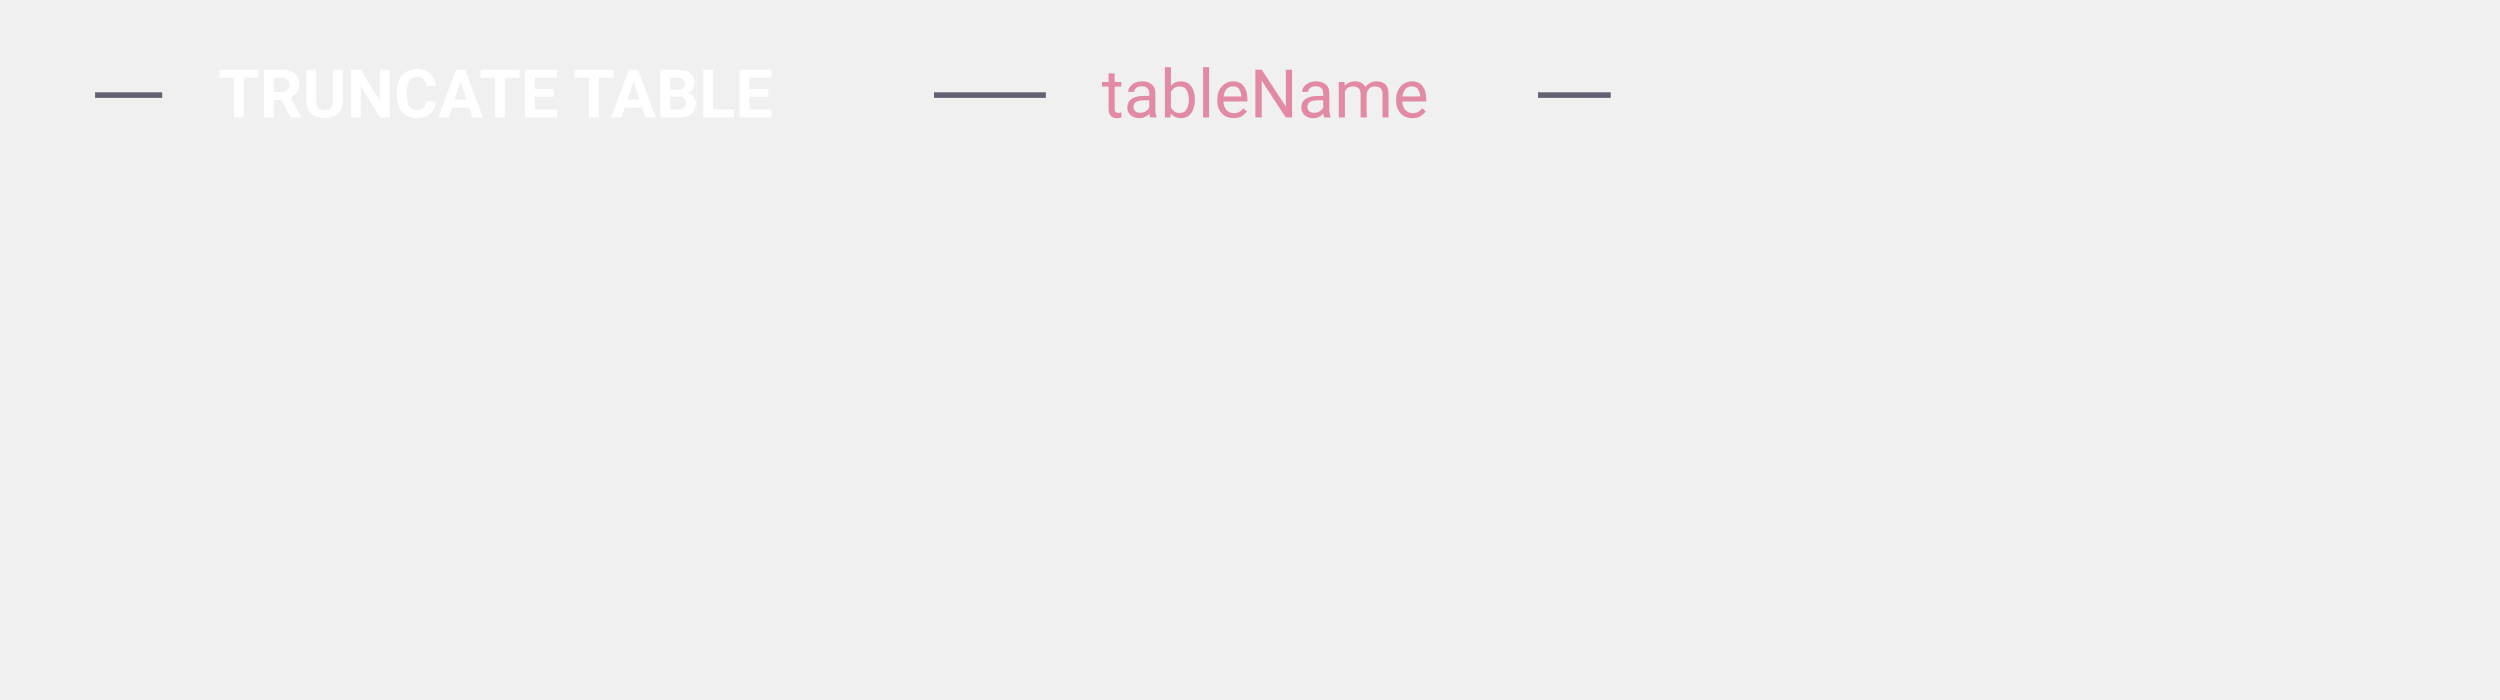
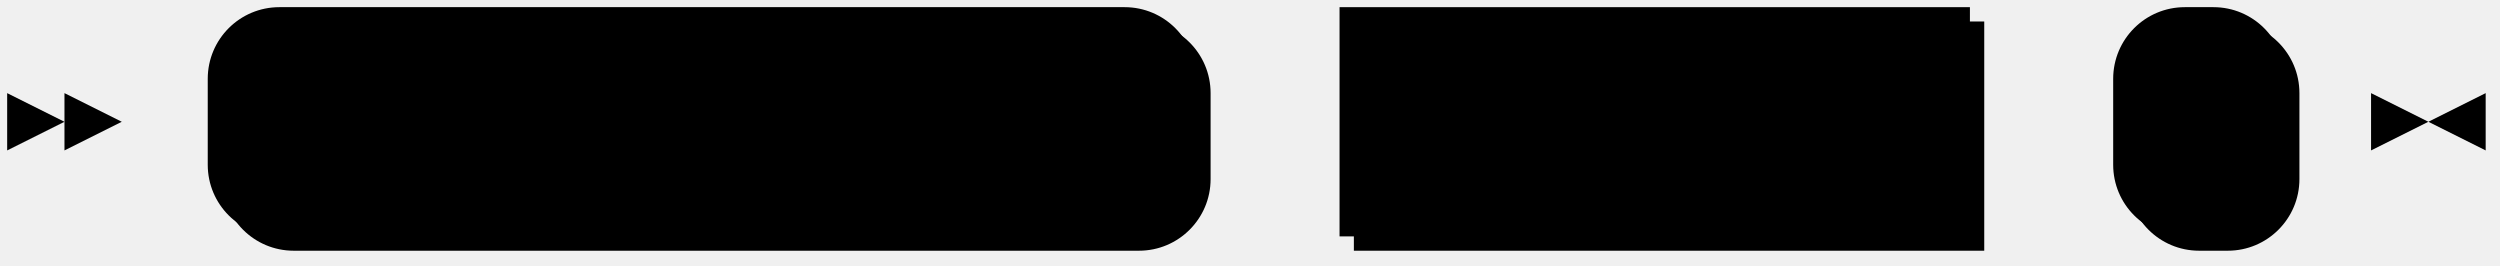
- <svg xmlns="http://www.w3.org/2000/svg" xmlns:xlink="http://www.w3.org/1999/xlink" width="447" height="125">
-   <defs>
-     <style type="text/css">@namespace "http://www.w3.org/2000/svg";polygon,rect{fill:none;stroke:none}</style>
-   </defs>
+ <svg xmlns="http://www.w3.org/2000/svg" xmlns:html="http://www.w3.org/1999/xhtml" xmlns:xlink="http://www.w3.org/1999/xlink" width="349" height="37">
+   <html:defs>
+     <html:style type="text/css">
+   text.nonterminal,
+   text.terminal {
+     font-family: -apple-system, BlinkMacSystemFont, "Segoe UI", Roboto,
+       Ubuntu, Cantarell, Helvetica, sans-serif;
+     font-size: 12px;
+   }
+   text.terminal {
+     fill: #fff;
+     font-weight: 700;
+   }
+   text.nonterminal {
+     fill: #e289a4;
+     font-weight: 400;
+   }
+   polygon,
+   rect {
+     fill: none;
+     stroke: none;
+   }
+   rect.terminal {
+     fill: none;
+     stroke: #be2f5b;
+   }
+   rect.nonterminal {
+     fill: rgba(255, 255, 255, 0.1);
+     stroke: none;
+   }
+   .line {
+     fill: none;
+     stroke: #636273;
+   }
+ </html:style>
+   </html:defs>
  <polygon points="9 17 1 13 1 21" />
  <polygon points="17 17 9 13 9 21" />
  <rect x="31" y="3" width="138" height="32" rx="10" />
-   <rect x="29" y="1" width="138" height="32" class="terminal" rx="10" fill="none" stroke="#be2f5b" />
-   <text class="terminal" x="39" y="21" font-family="-apple-system,BlinkMacSystemFont,&quot;Segoe UI&quot;,Roboto,Ubuntu,Cantarell,Helvetica,sans-serif" font-size="12" fill="#fff" font-weight="700">TRUNCATE TABLE</text>
+   <rect x="29" y="1" width="138" height="32" class="terminal" rx="10" />
+   <text class="terminal" x="39" y="21">TRUNCATE TABLE</text>
  <a xlink:href="#tableName" xlink:title="tableName">
    <rect x="189" y="3" width="88" height="32" />
-     <rect x="187" y="1" width="88" height="32" class="nonterminal" fill="rgba(255,255,255,.1)" stroke="none" />
-     <text class="nonterminal" x="197" y="21" font-family="-apple-system,BlinkMacSystemFont,&quot;Segoe UI&quot;,Roboto,Ubuntu,Cantarell,Helvetica,sans-serif" font-size="12" fill="#e289a4" font-weight="400">tableName</text>
+     <rect x="187" y="1" width="88" height="32" class="nonterminal" />
+     <text class="nonterminal" x="197" y="21">tableName</text>
  </a>
-   <path d="M17 17h2m0 0h10m138 0h10m0 0h10m88 0h10m3 0h-3" fill="none" stroke="#636273" />
-   <polygon points="295 17 303 13 303 21" />
-   <polygon points="295 17 287 13 287 21" />
+   <rect x="297" y="3" width="24" height="32" rx="10" />
+   <rect x="295" y="1" width="24" height="32" class="terminal" rx="10" />
+   <text class="terminal" x="305" y="21">;</text>
+   <path class="line" d="m17 17 h2 m0 0 h10 m138 0 h10 m0 0 h10 m88 0 h10 m0 0 h10 m24 0 h10 m3 0 h-3" />
+   <polygon points="339 17 347 13 347 21" />
+   <polygon points="339 17 331 13 331 21" />
</svg>
